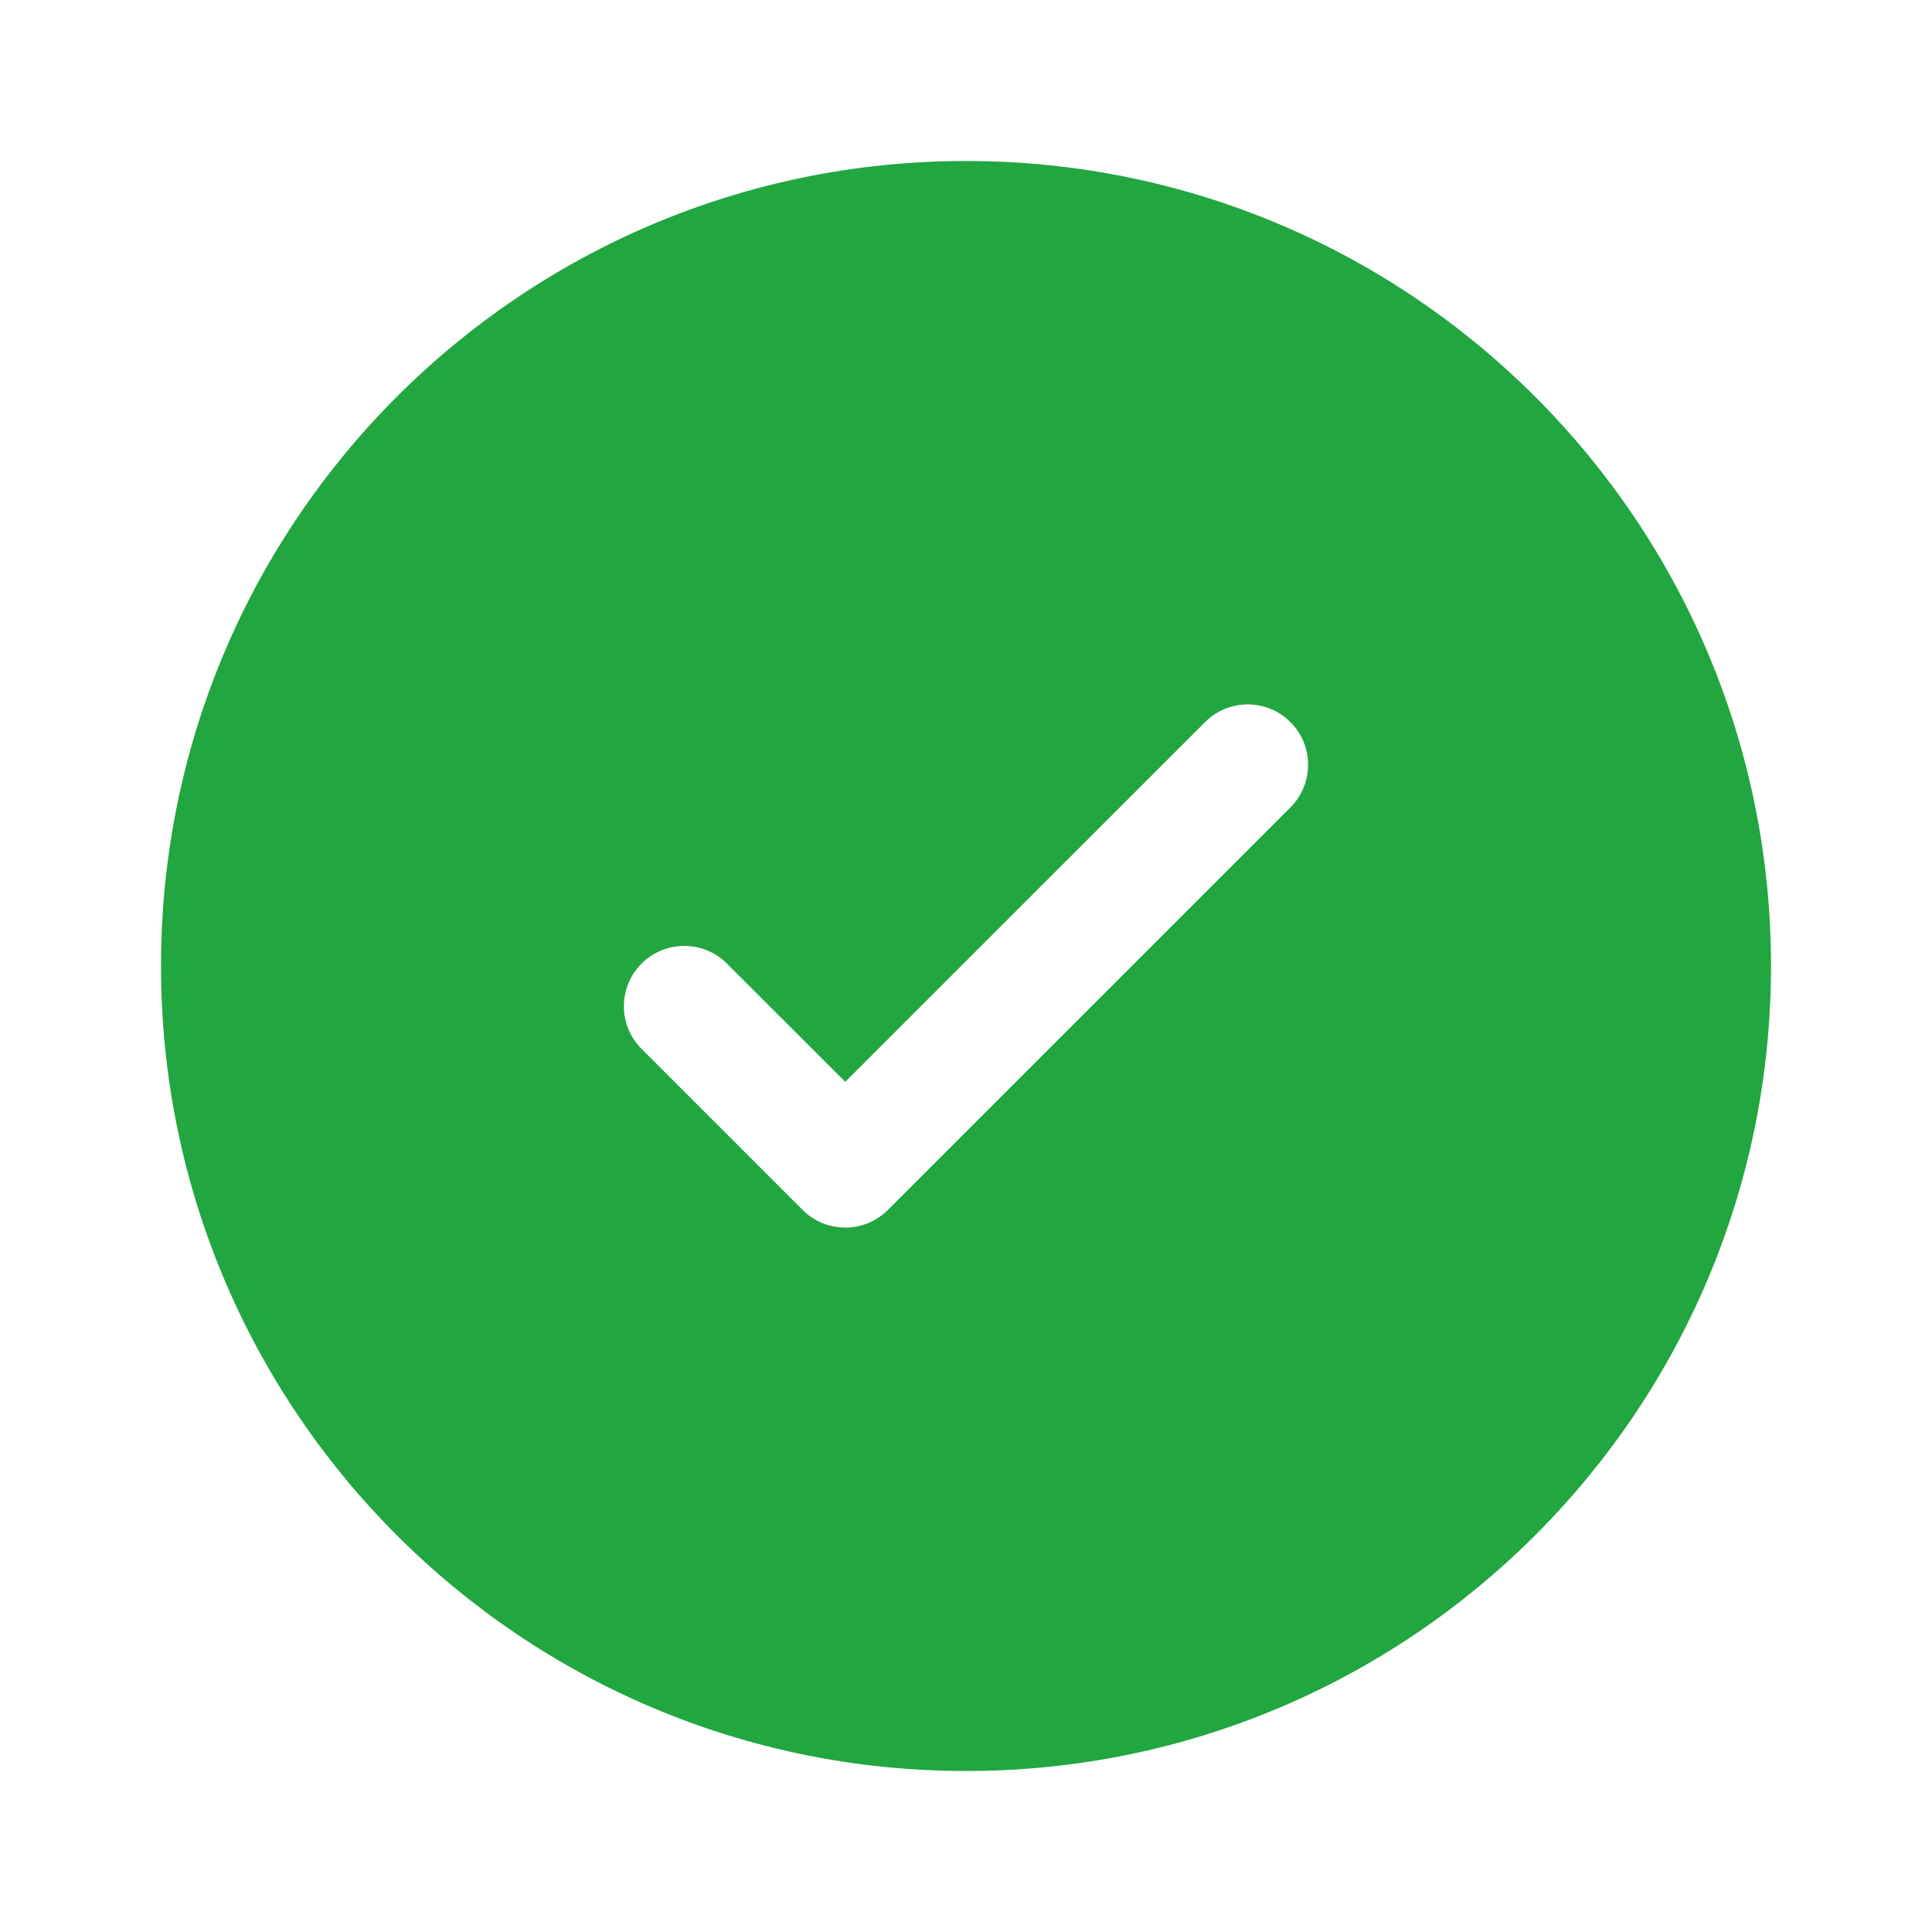
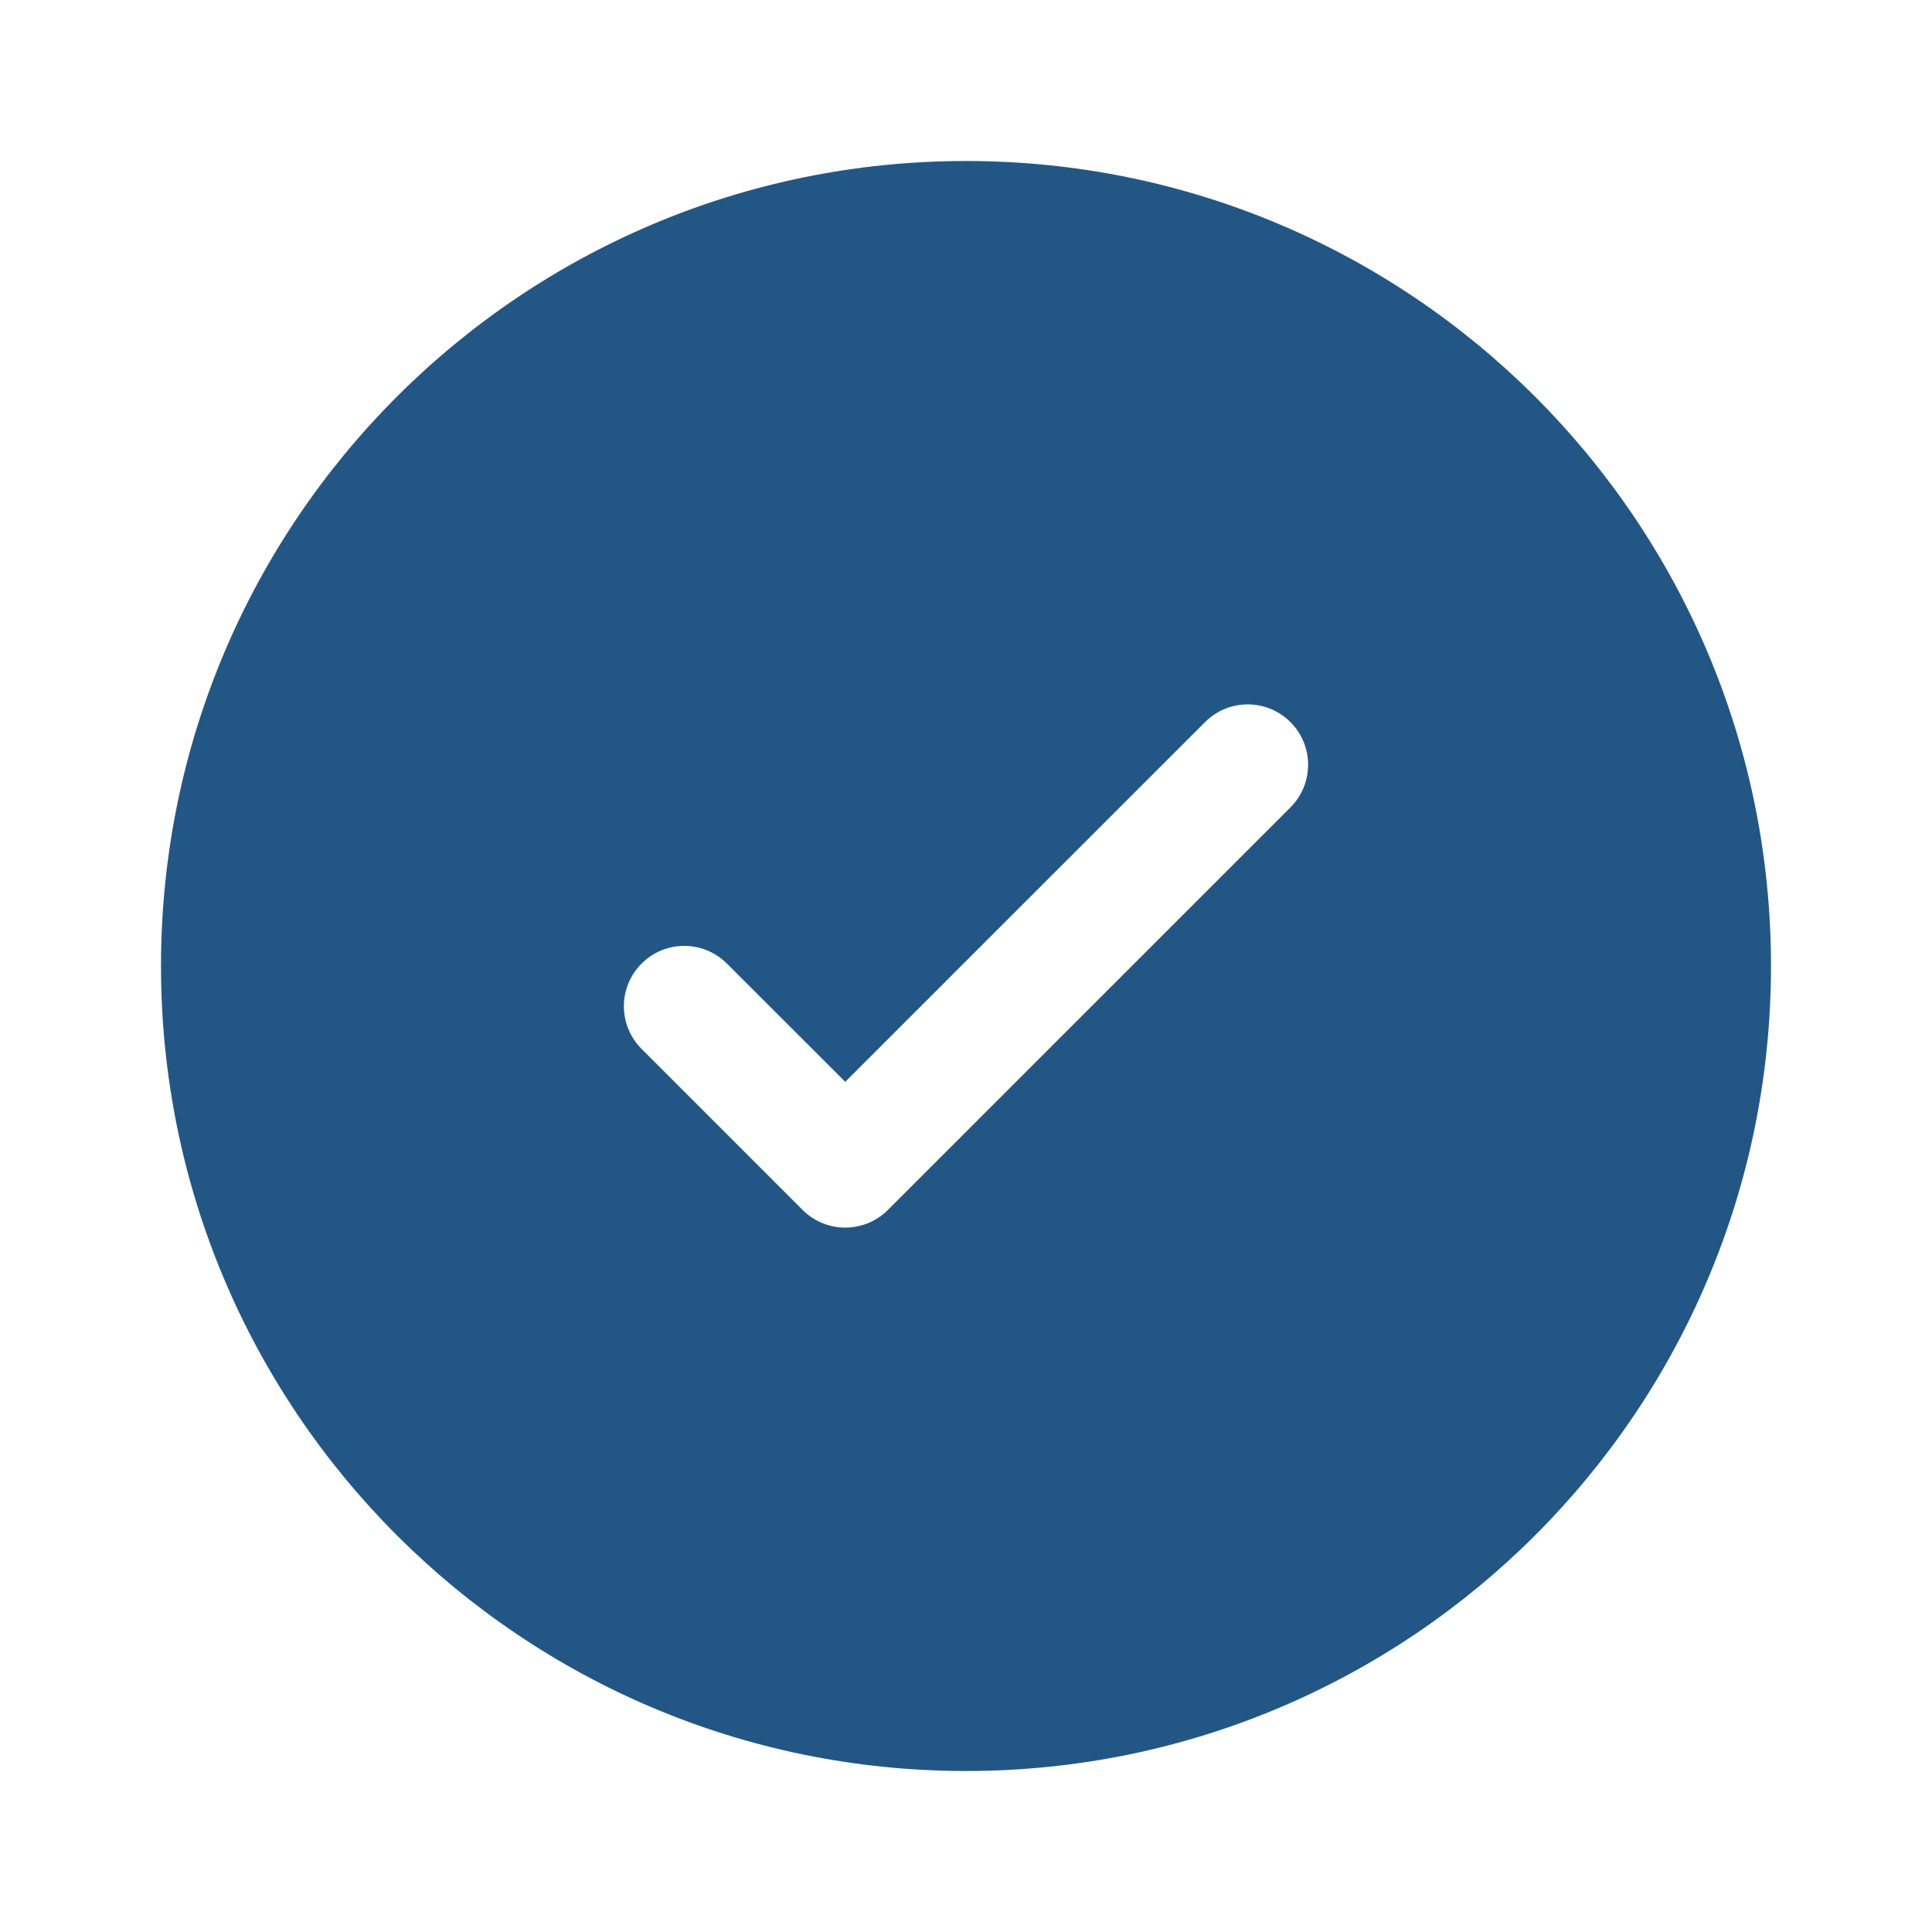
<svg xmlns="http://www.w3.org/2000/svg" width="800px" height="800px" viewBox="0 0 24 24" fill="none" stroke="">
  <g id="SVGRepo_bgCarrier" stroke-width="0" />
  <g id="SVGRepo_tracerCarrier" stroke-linecap="round" stroke-linejoin="round" />
  <g id="SVGRepo_iconCarrier">
-     <path fill-rule="evenodd" clip-rule="evenodd" d="M22 12C22 17.523 17.523 22 12 22C6.477 22 2 17.523 2 12C2 6.477 6.477 2 12 2C17.523 2 22 6.477 22 12ZM16.03 8.97C16.323 9.263 16.323 9.737 16.03 10.03L11.03 15.03C10.737 15.323 10.263 15.323 9.97 15.03L7.97 13.03C7.677 12.737 7.677 12.263 7.97 11.97C8.263 11.677 8.737 11.677 9.03 11.97L10.5 13.439L12.735 11.204L14.97 8.97C15.263 8.677 15.737 8.677 16.03 8.97Z" fill="#21a640" />
+     <path fill-rule="evenodd" clip-rule="evenodd" d="M22 12C22 17.523 17.523 22 12 22C6.477 22 2 17.523 2 12C2 6.477 6.477 2 12 2C17.523 2 22 6.477 22 12ZM16.03 8.97C16.323 9.263 16.323 9.737 16.03 10.03L11.03 15.03C10.737 15.323 10.263 15.323 9.97 15.03L7.97 13.03C7.677 12.737 7.677 12.263 7.97 11.97C8.263 11.677 8.737 11.677 9.03 11.97L10.5 13.439L12.735 11.204L14.97 8.97C15.263 8.677 15.737 8.677 16.03 8.97Z" fill="#225785" />
  </g>
</svg>
